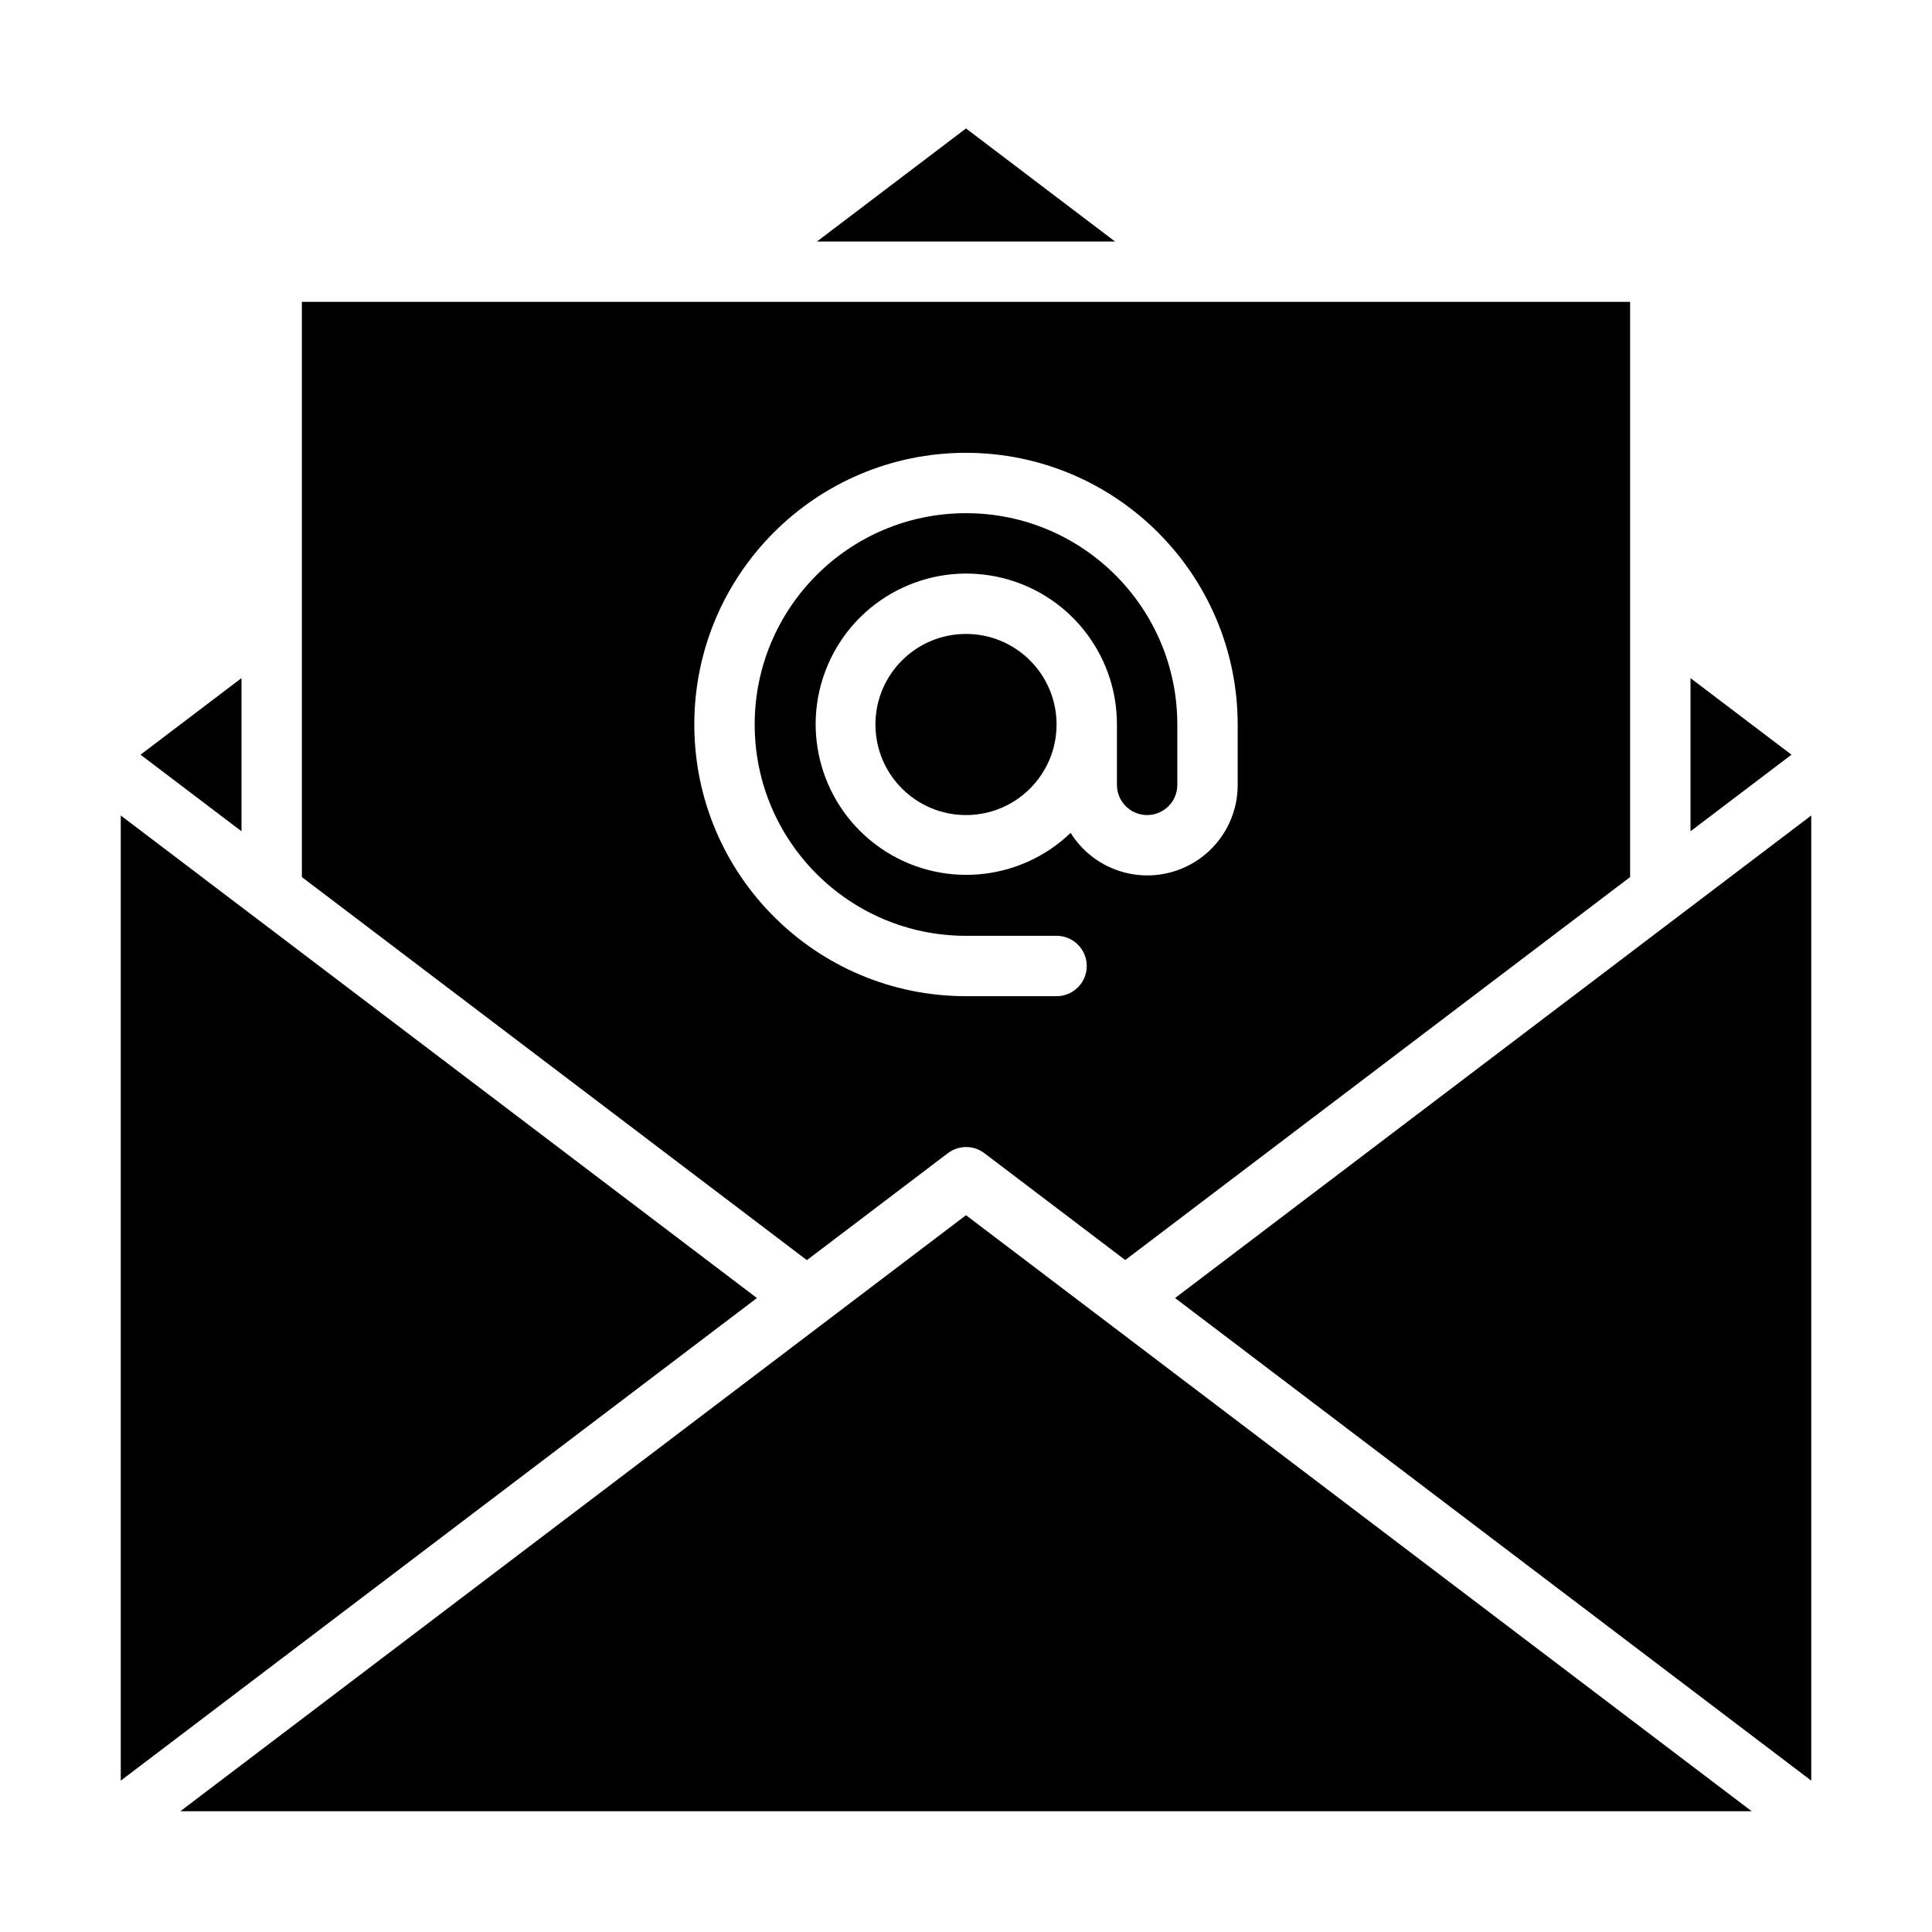
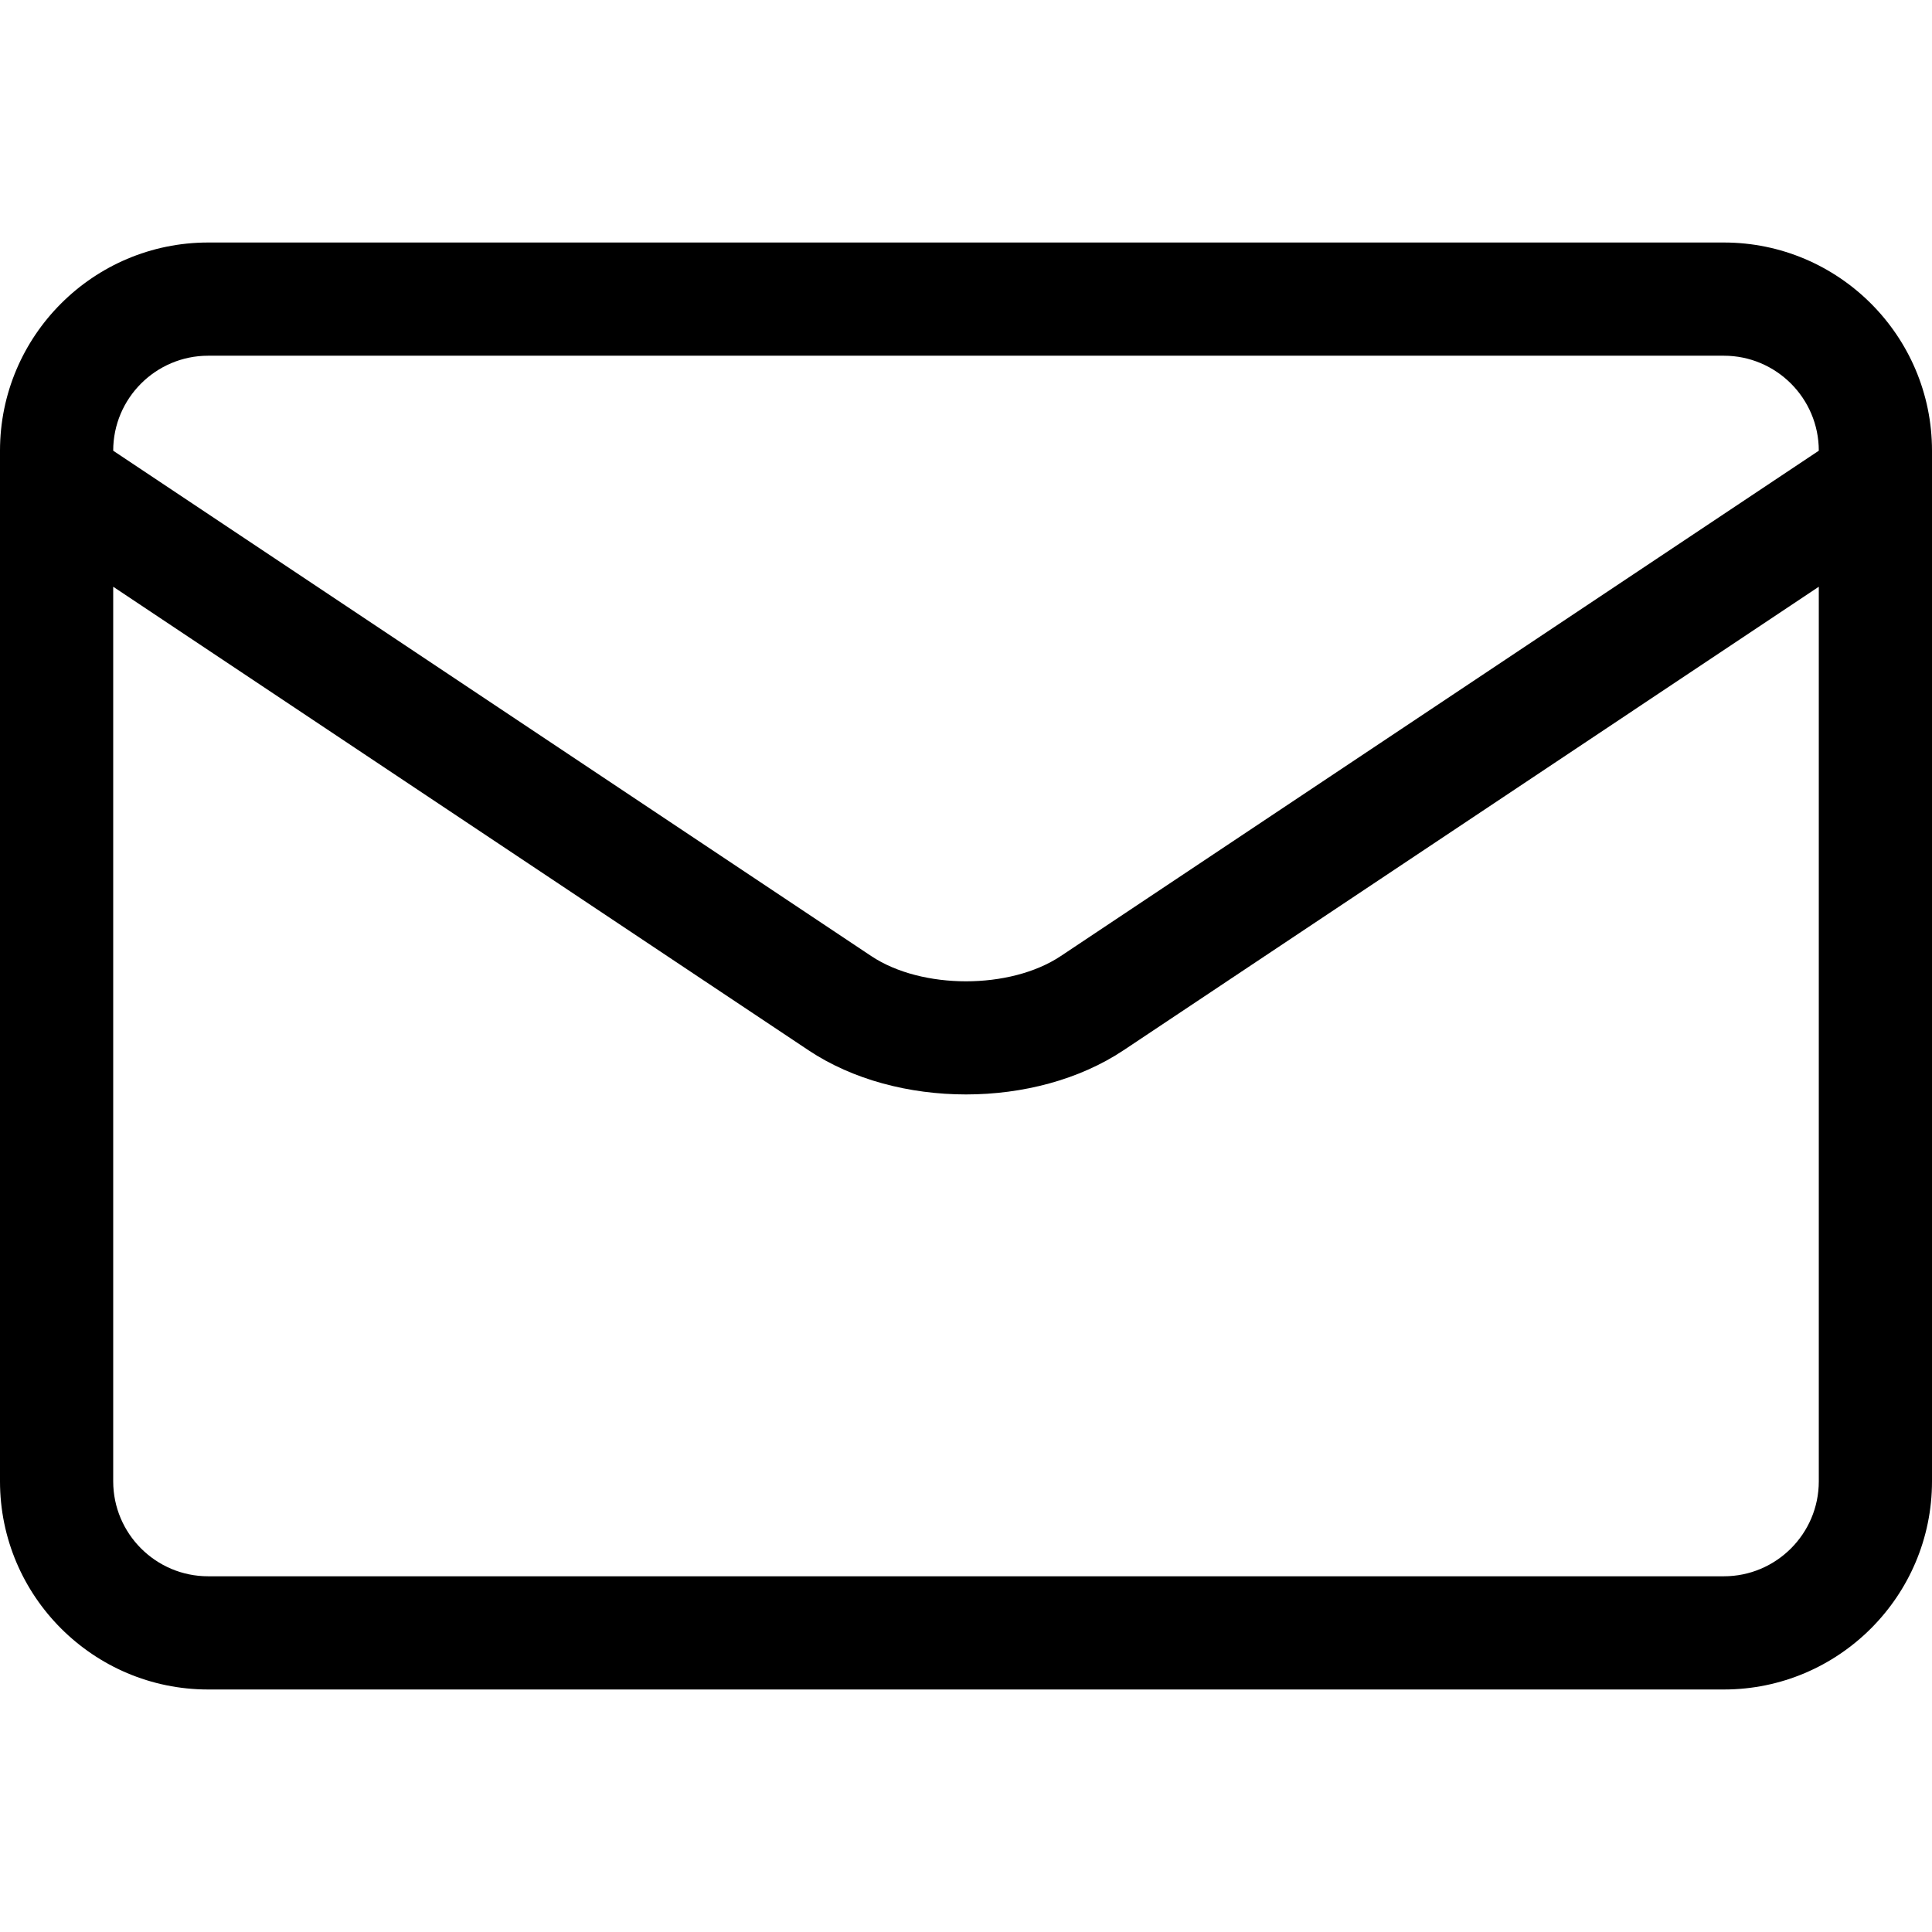
- <svg xmlns="http://www.w3.org/2000/svg" height="512" viewBox="0 0 64 64" width="512">
-   <g id="Email">
-     <path d="m10 29.054 16.729 12.69 4.671-3.544a1 1 0 0 1 1.208 0l4.667 3.54 16.725-12.686v-19.054h-44zm22-14.054a9.01 9.01 0 0 1 9 9v2a2.994 2.994 0 0 1 -5.534 1.59 4.99 4.99 0 1 1 1.534-3.59v2a1 1 0 0 0 2 0v-2a7 7 0 1 0 -7 7h3a1 1 0 0 1 0 2h-3a9 9 0 0 1 0-18z" />
-     <circle cx="32" cy="24" r="3" />
-     <path d="m4.655 25 3.345 2.537v-5.074z" />
-     <path d="m4 58.986 21.074-15.987-21.074-15.985z" />
-     <path d="m56 27.537 3.345-2.537-3.345-2.536z" />
-     <path d="m60 27.014-21.074 15.985 21.074 15.987z" />
-     <path d="m32 40.255-26.027 19.745h52.054z" />
-     <path d="m27.063 8h9.874l-4.937-3.745z" />
-   </g>
+ <svg xmlns="http://www.w3.org/2000/svg" id="Capa_1" enable-background="new 0 0 511.996 511.996" height="512" viewBox="0 0 511.996 511.996" width="512">
+   <path d="m511.996 127.512v-8.079c0-30.419-24.748-55.166-55.166-55.166h-401.664c-30.419 0-55.166 24.747-55.166 55.166v8.079.059 264.995c0 30.417 24.747 55.163 55.166 55.163h401.667c30.417 0 55.163-24.746 55.163-55.163v-264.995c0-.019 0-.039 0-.059zm-456.83-33.245h401.664c13.876 0 25.166 11.289 25.166 25.166v.007l-200.896 133.93c-13.372 8.915-36.83 8.914-50.2.001l-200.9-133.932v-.007c0-13.876 11.289-25.165 25.166-25.165zm401.667 323.462h-401.667c-13.877 0-25.166-11.288-25.166-25.163v-237.072l184.259 122.838c11.704 7.803 26.719 11.703 41.74 11.703 15.017 0 30.039-3.901 41.742-11.703l184.256-122.838v237.072c-.001 13.875-11.289 25.163-25.164 25.163z" />
</svg>
